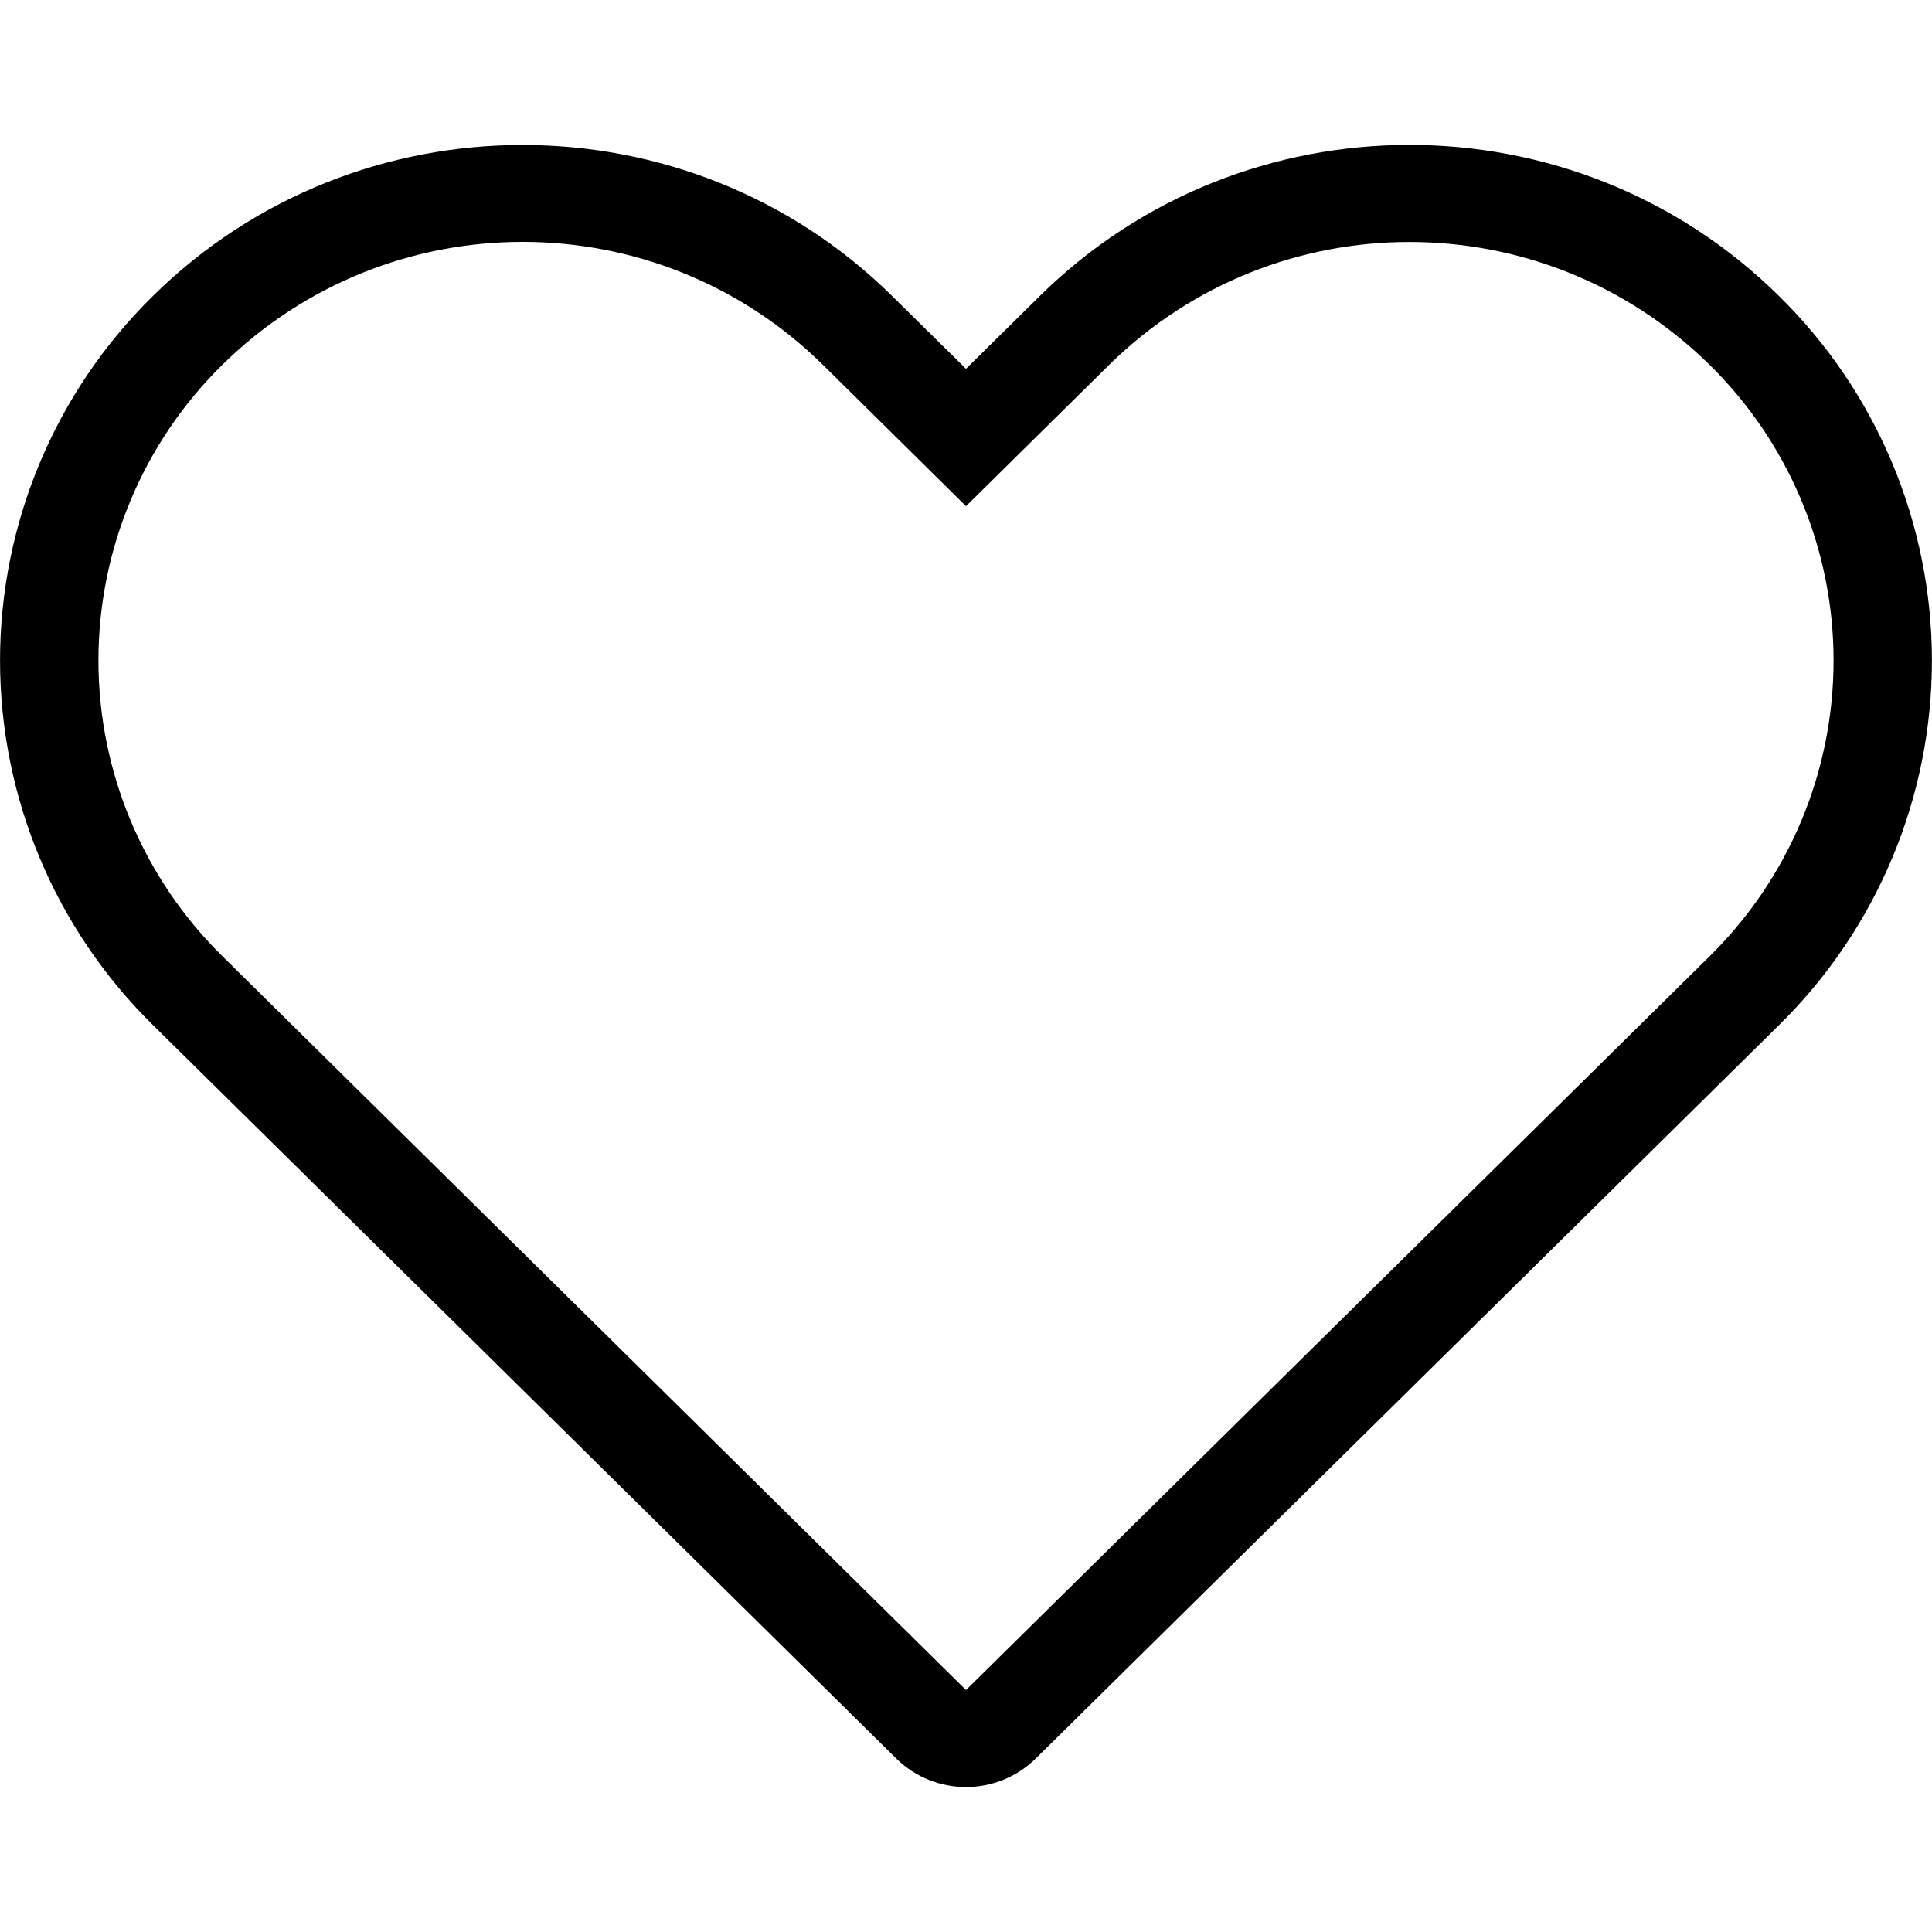
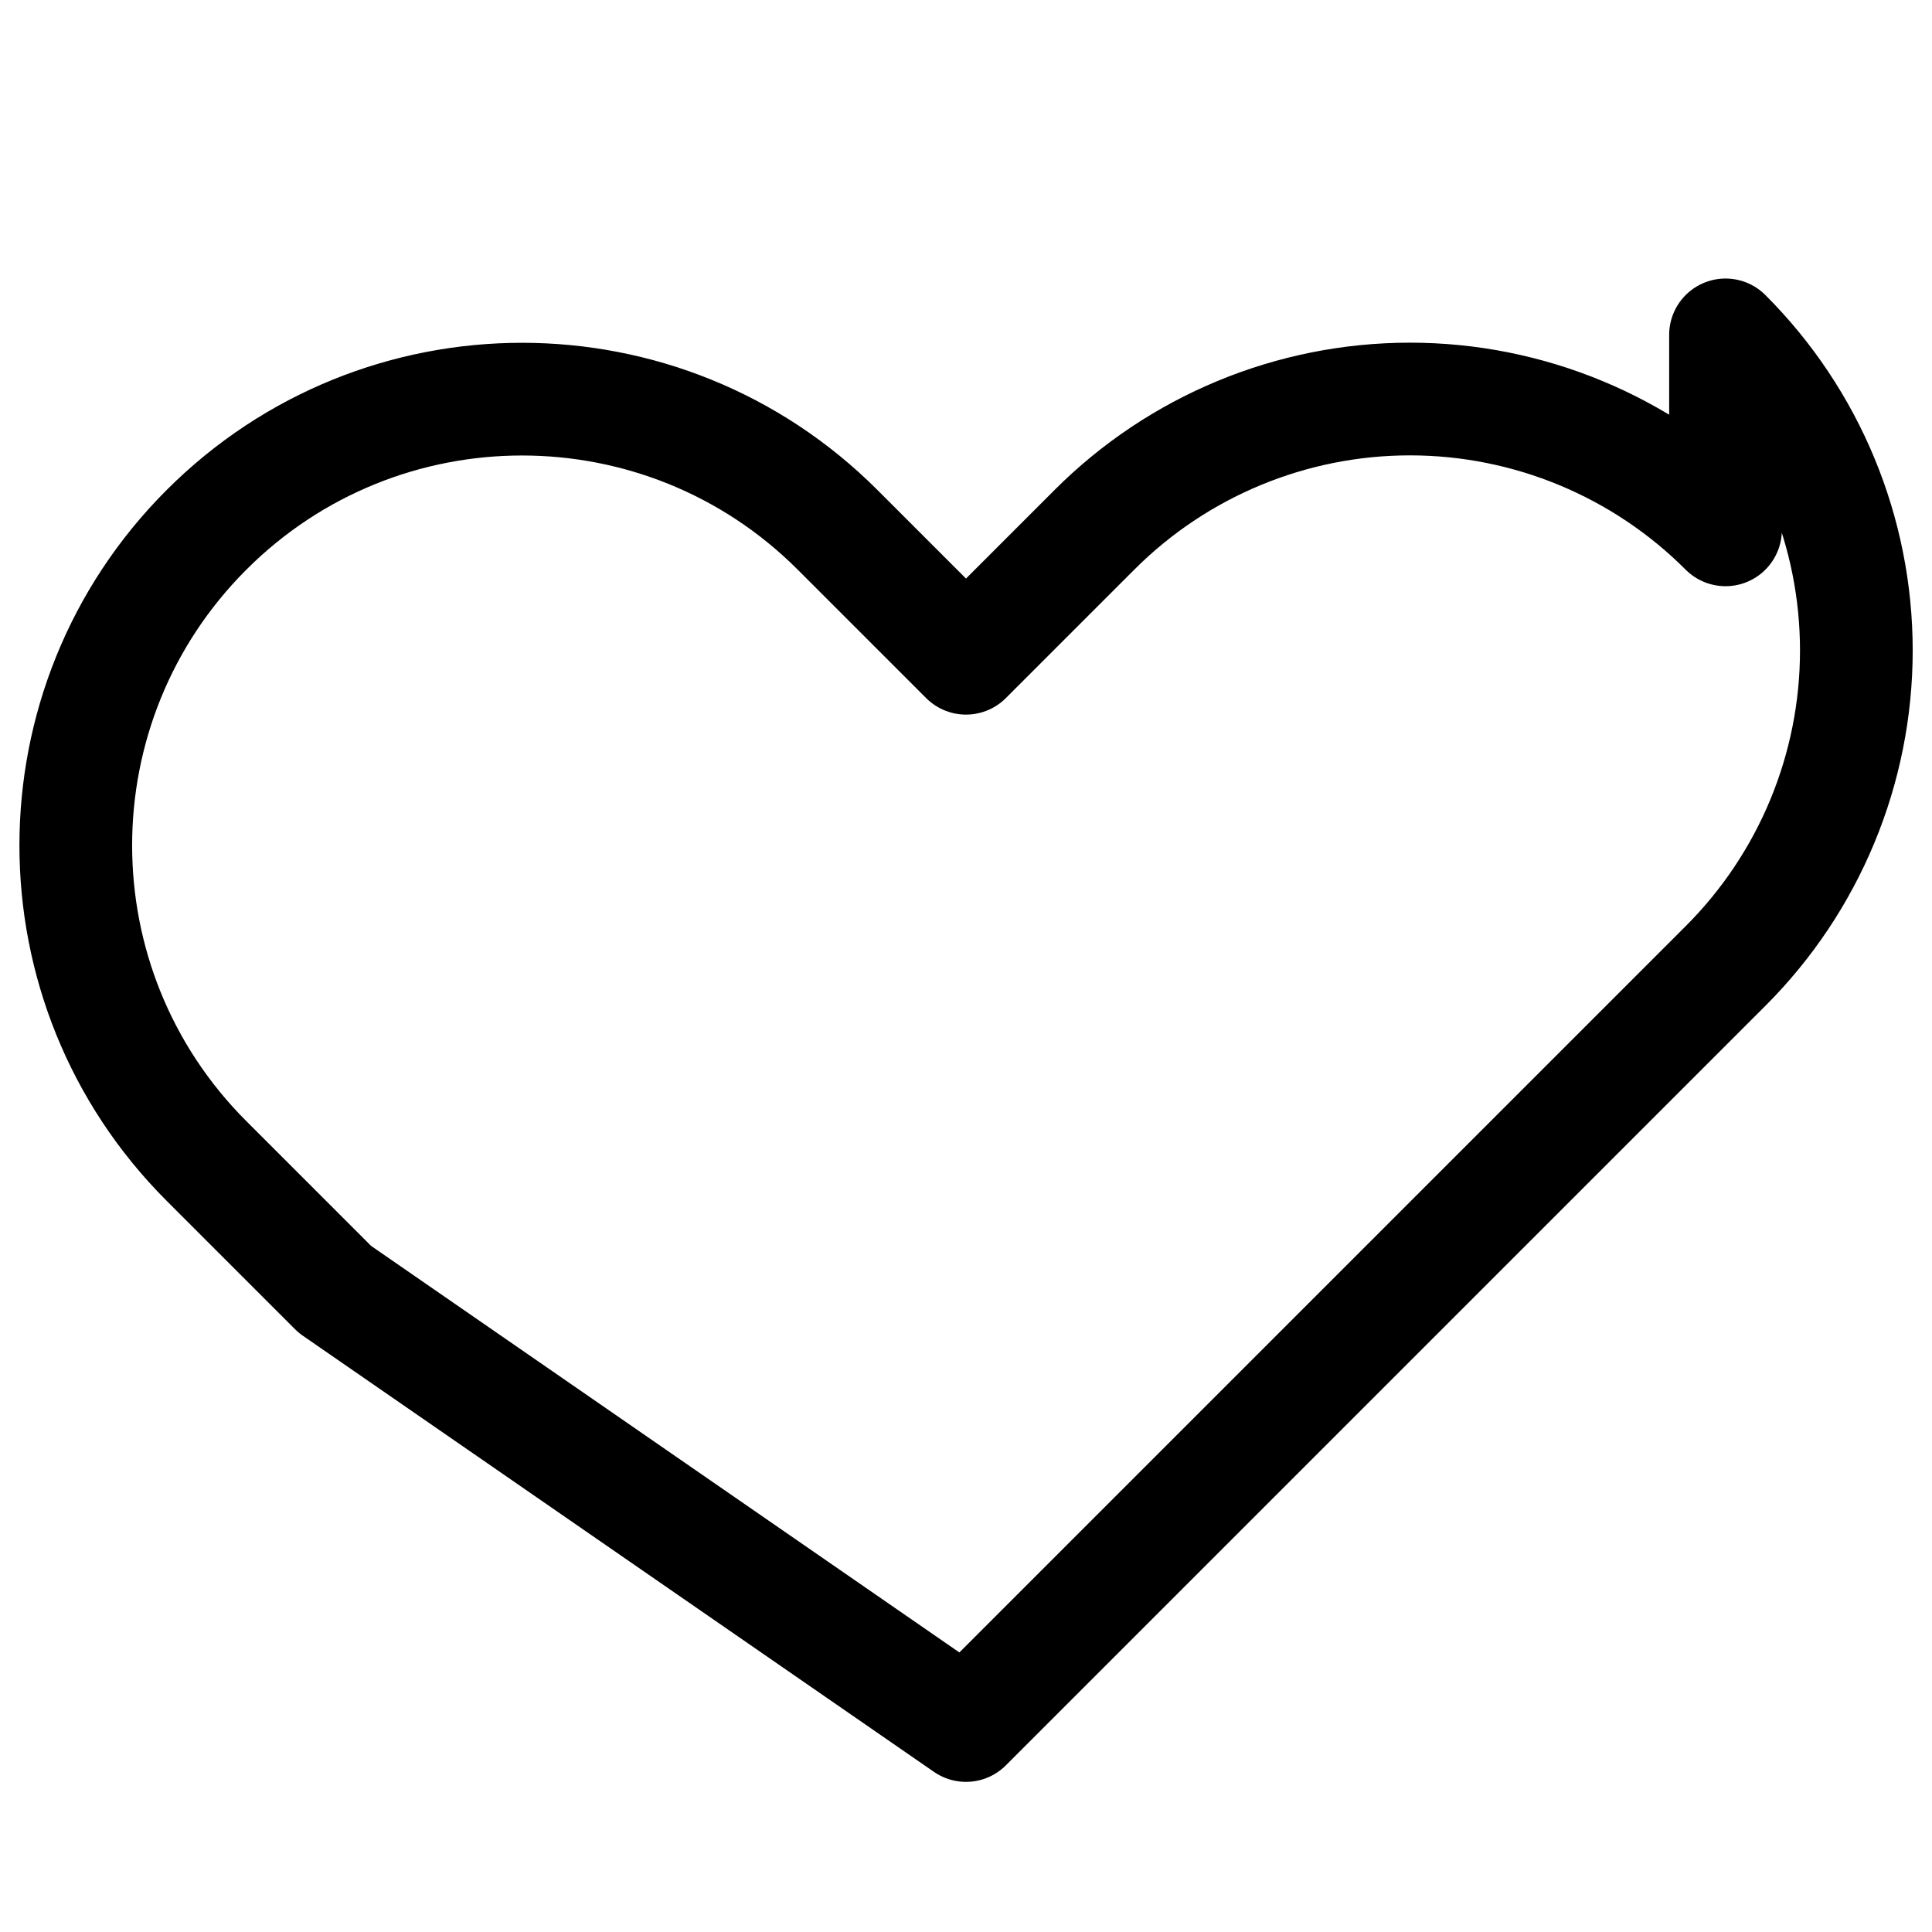
- <svg xmlns="http://www.w3.org/2000/svg" class="icon icon-accordion icon-heart" viewBox="0 0 20 20">
-   <path fill-rule="evenodd" d="M10 5.24 8.515 3.773a4.433 4.433 0 0 0-6.21 0 4.293 4.293 0 0 0 0 6.128L10 17.495l7.695-7.593a4.293 4.293 0 0 0 0-6.128 4.433 4.433 0 0 0-6.21 0zm.765-2.177c2.113-2.084 5.538-2.084 7.65 0a5.29 5.29 0 0 1 0 7.55l-7.695 7.593a1.03 1.03 0 0 1-1.44 0l-7.696-7.594a5.29 5.29 0 0 1 0-7.549C3.697.98 7.122.98 9.234 3.063l.766.755z" />
+ <svg xmlns="http://www.w3.org/2000/svg" fill="none" class="icon icon-heart" viewBox="0 0 24 24">
+   <path d="M21.435 6.582a5.54 5.54 0 0 0-7.84 0L12 8.177l-1.595-1.595a5.54 5.54 0 0 0-7.84 7.84l1.595 1.595L12 21.435l7.84-7.84 1.595-1.595a5.54 5.54 0 0 0 0-7.84Z" stroke="currentColor" stroke-width="1.4" stroke-linecap="round" stroke-linejoin="round" />
</svg>
